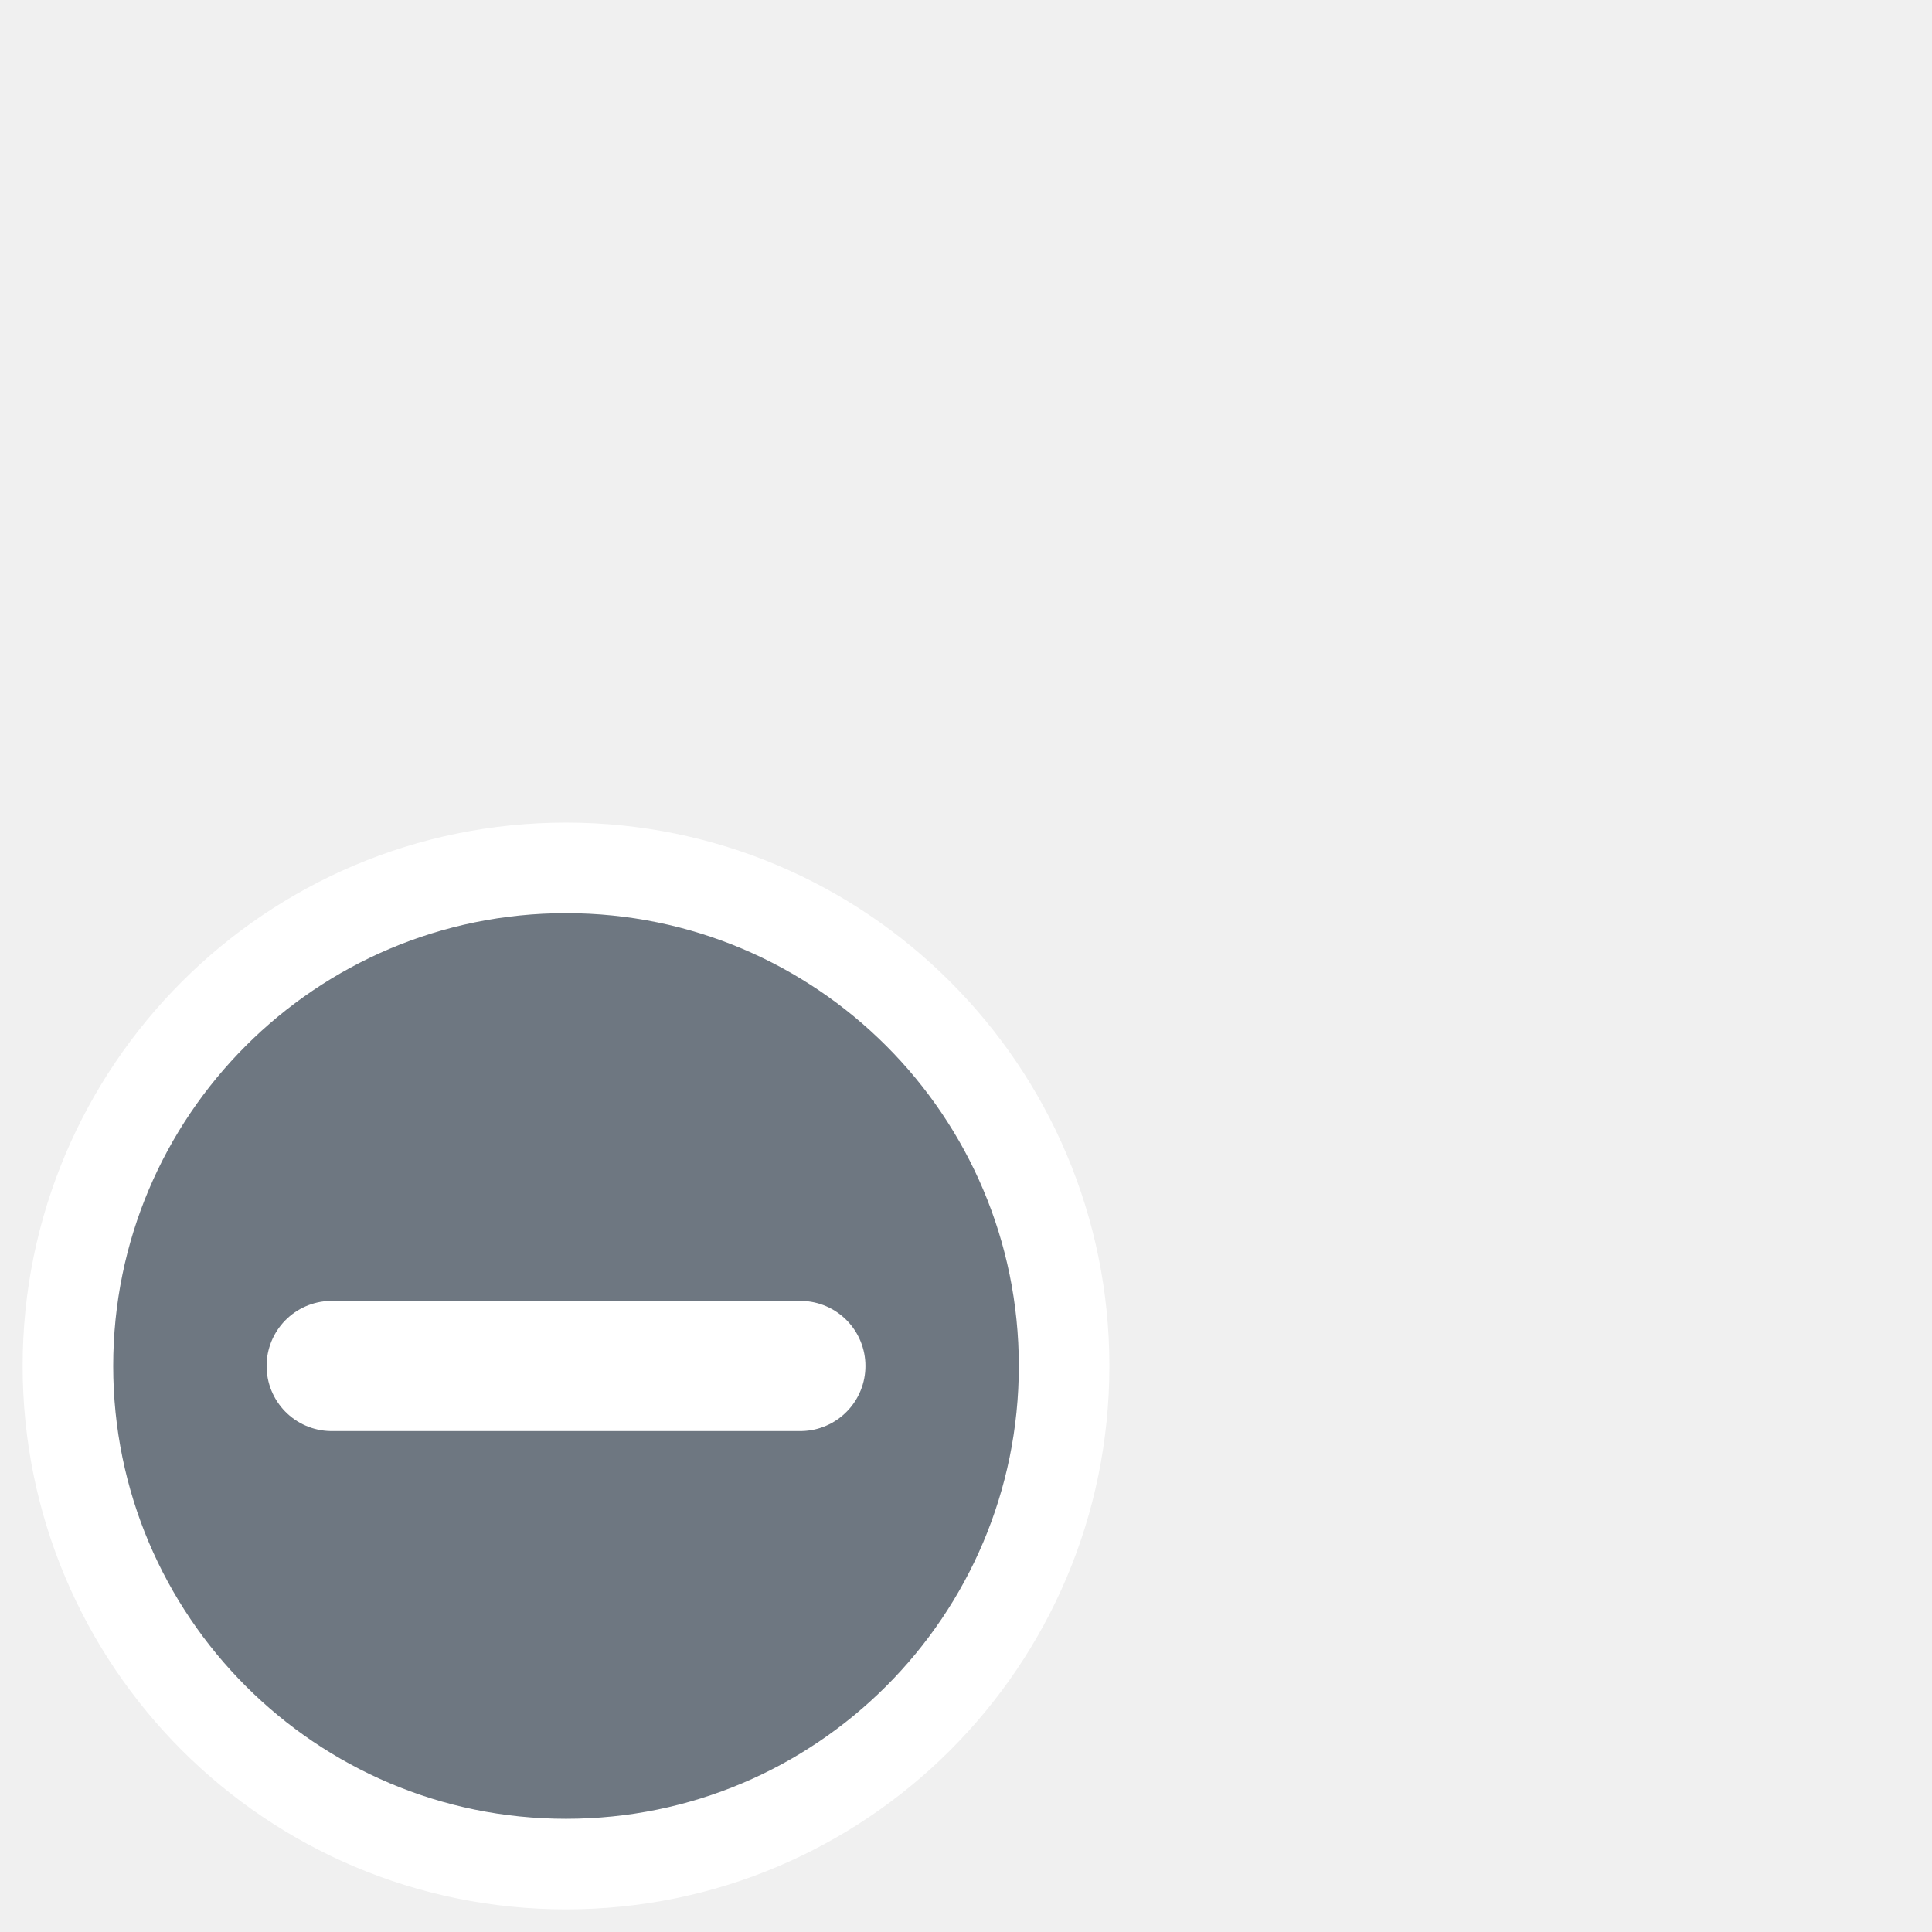
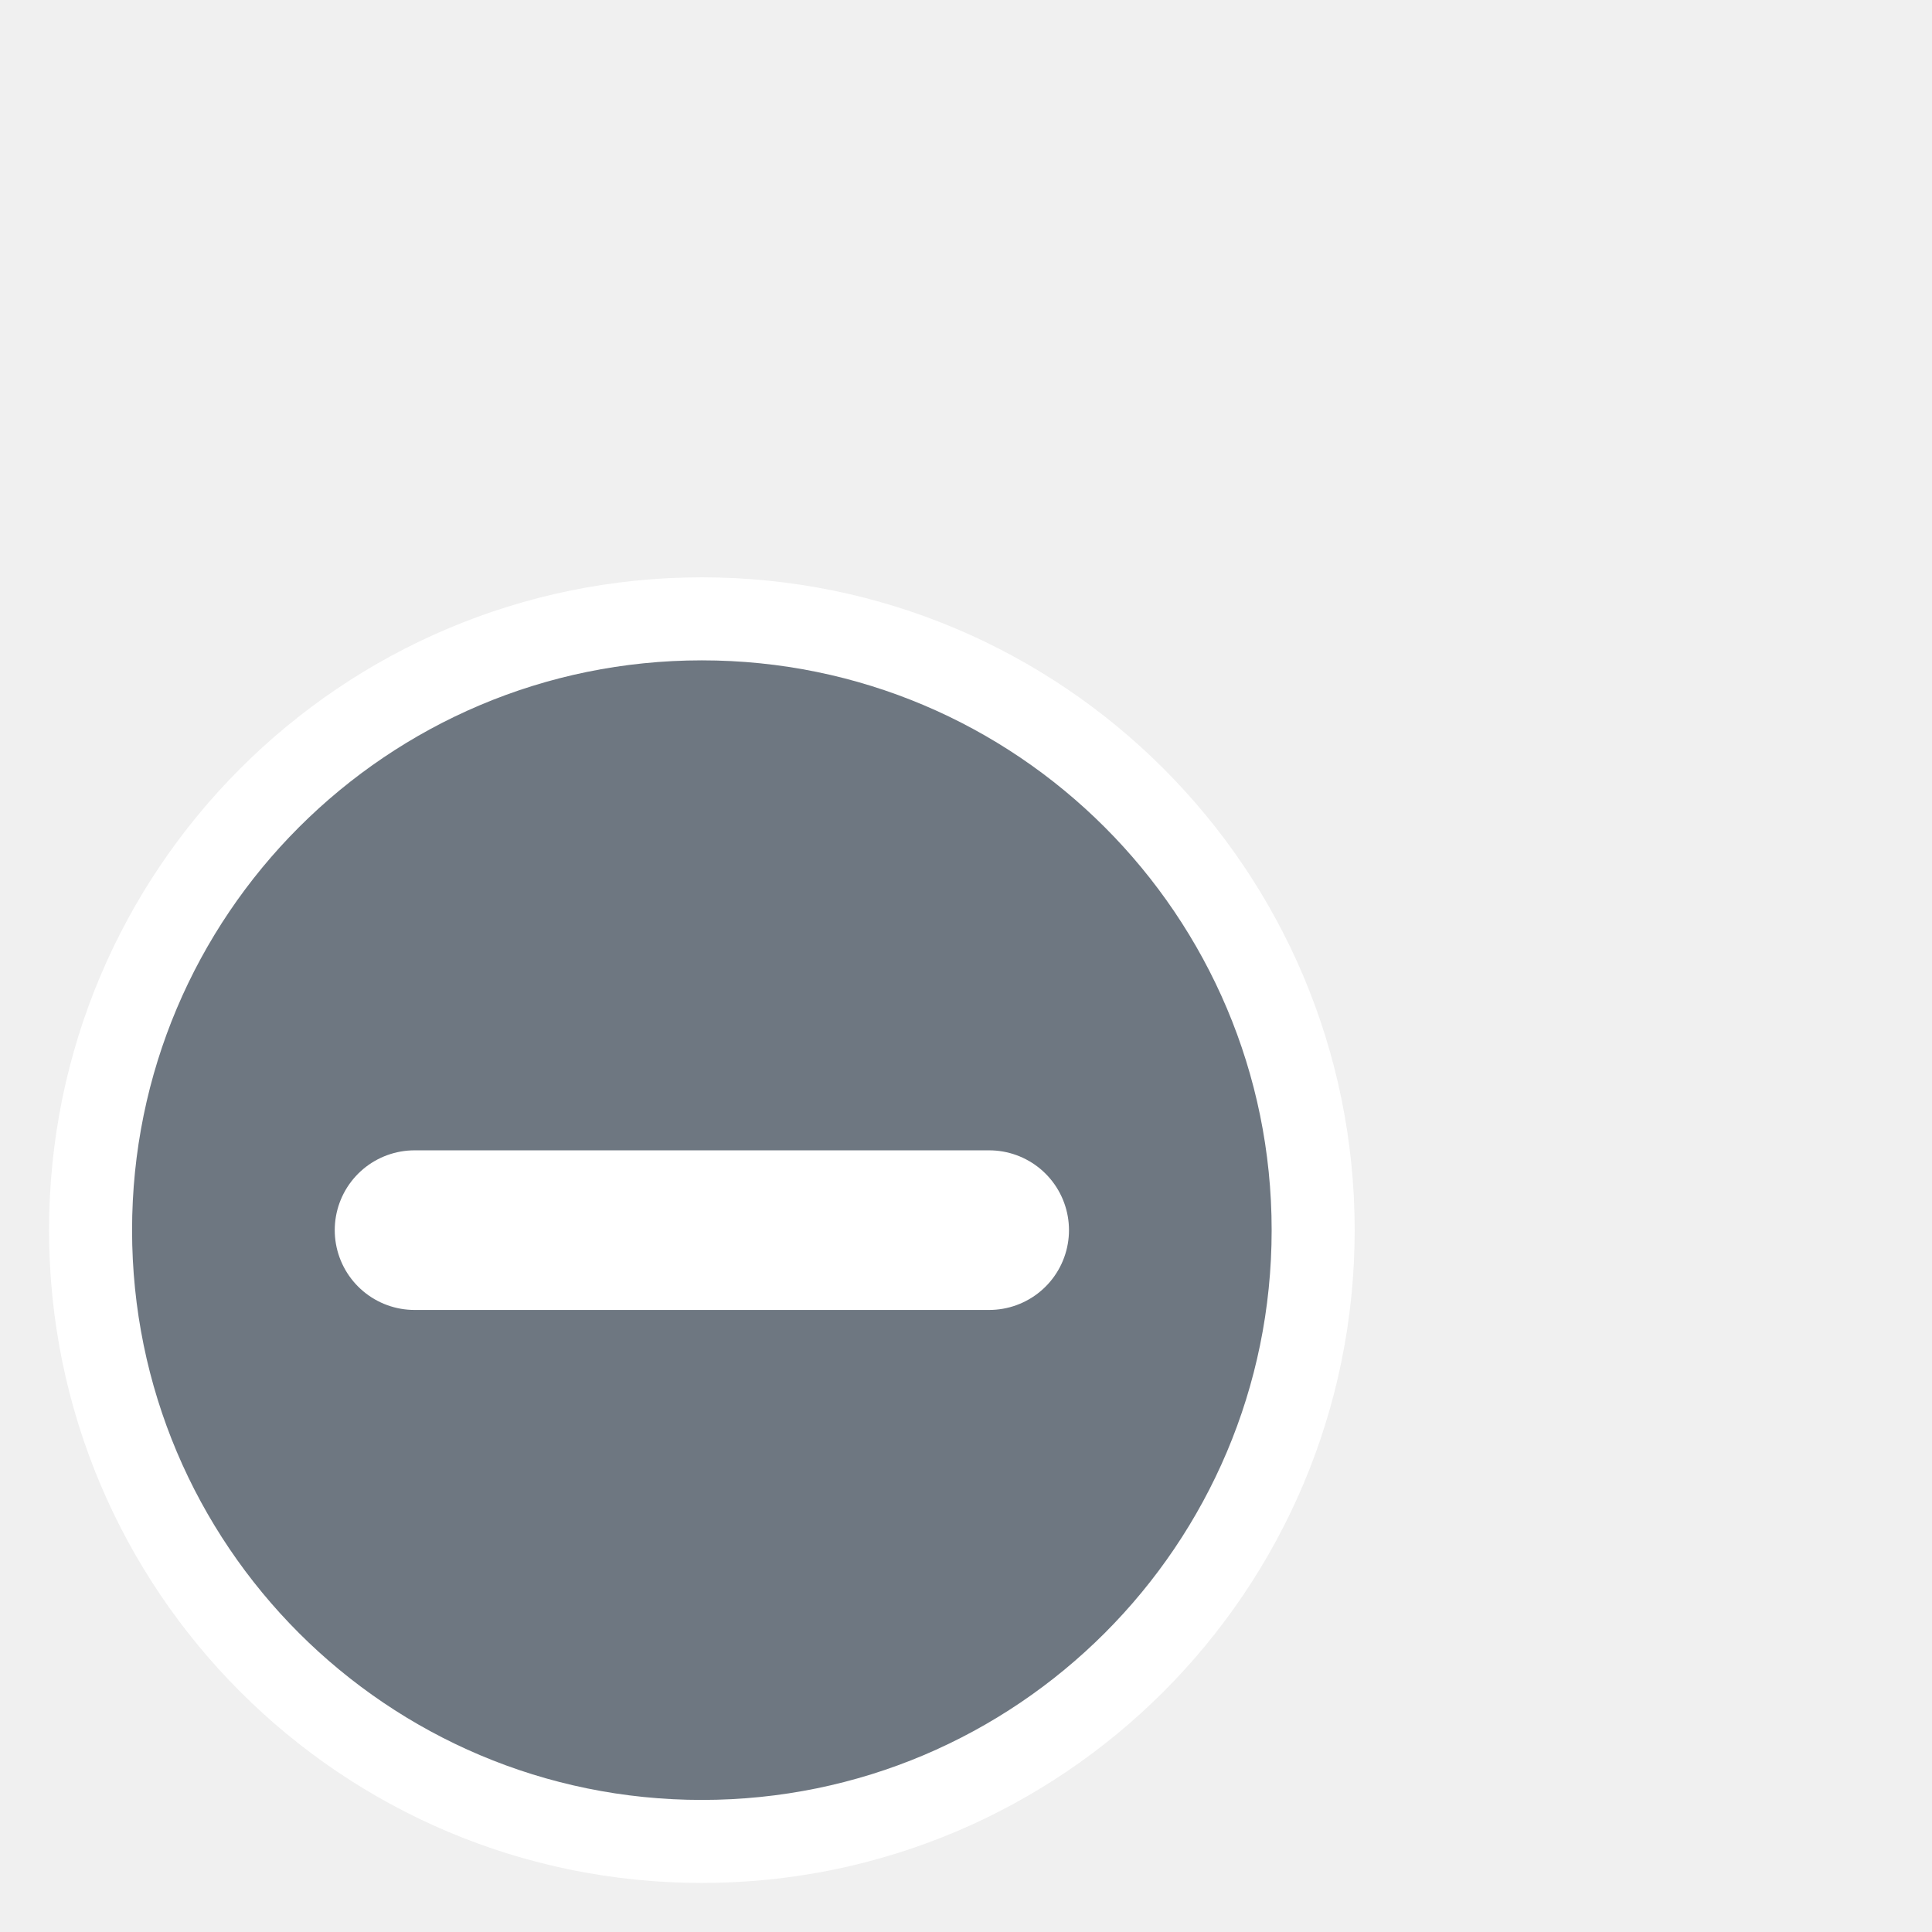
<svg xmlns="http://www.w3.org/2000/svg" width="512" height="512" viewBox="0 0 512 512">
-   <circle cx="150" cy="362" r="132" fill="#6E7781" stroke="#FFFFFF" stroke-width="24" />
-   <g transform="translate(150 362) scale(1.15)" fill="none" stroke="#FFFFFF" stroke-width="30" stroke-linecap="round" stroke-linejoin="round">
+   <circle cx="186" cy="326" r="162" fill="#6E7781" stroke="#FFFFFF" stroke-width="22" />
+   <g transform="translate(186 326) scale(1.41)" fill="none" stroke="#FFFFFF" stroke-width="30" stroke-linecap="round" stroke-linejoin="round">
    <path d="M-54 0 H54" />
  </g>
</svg>
